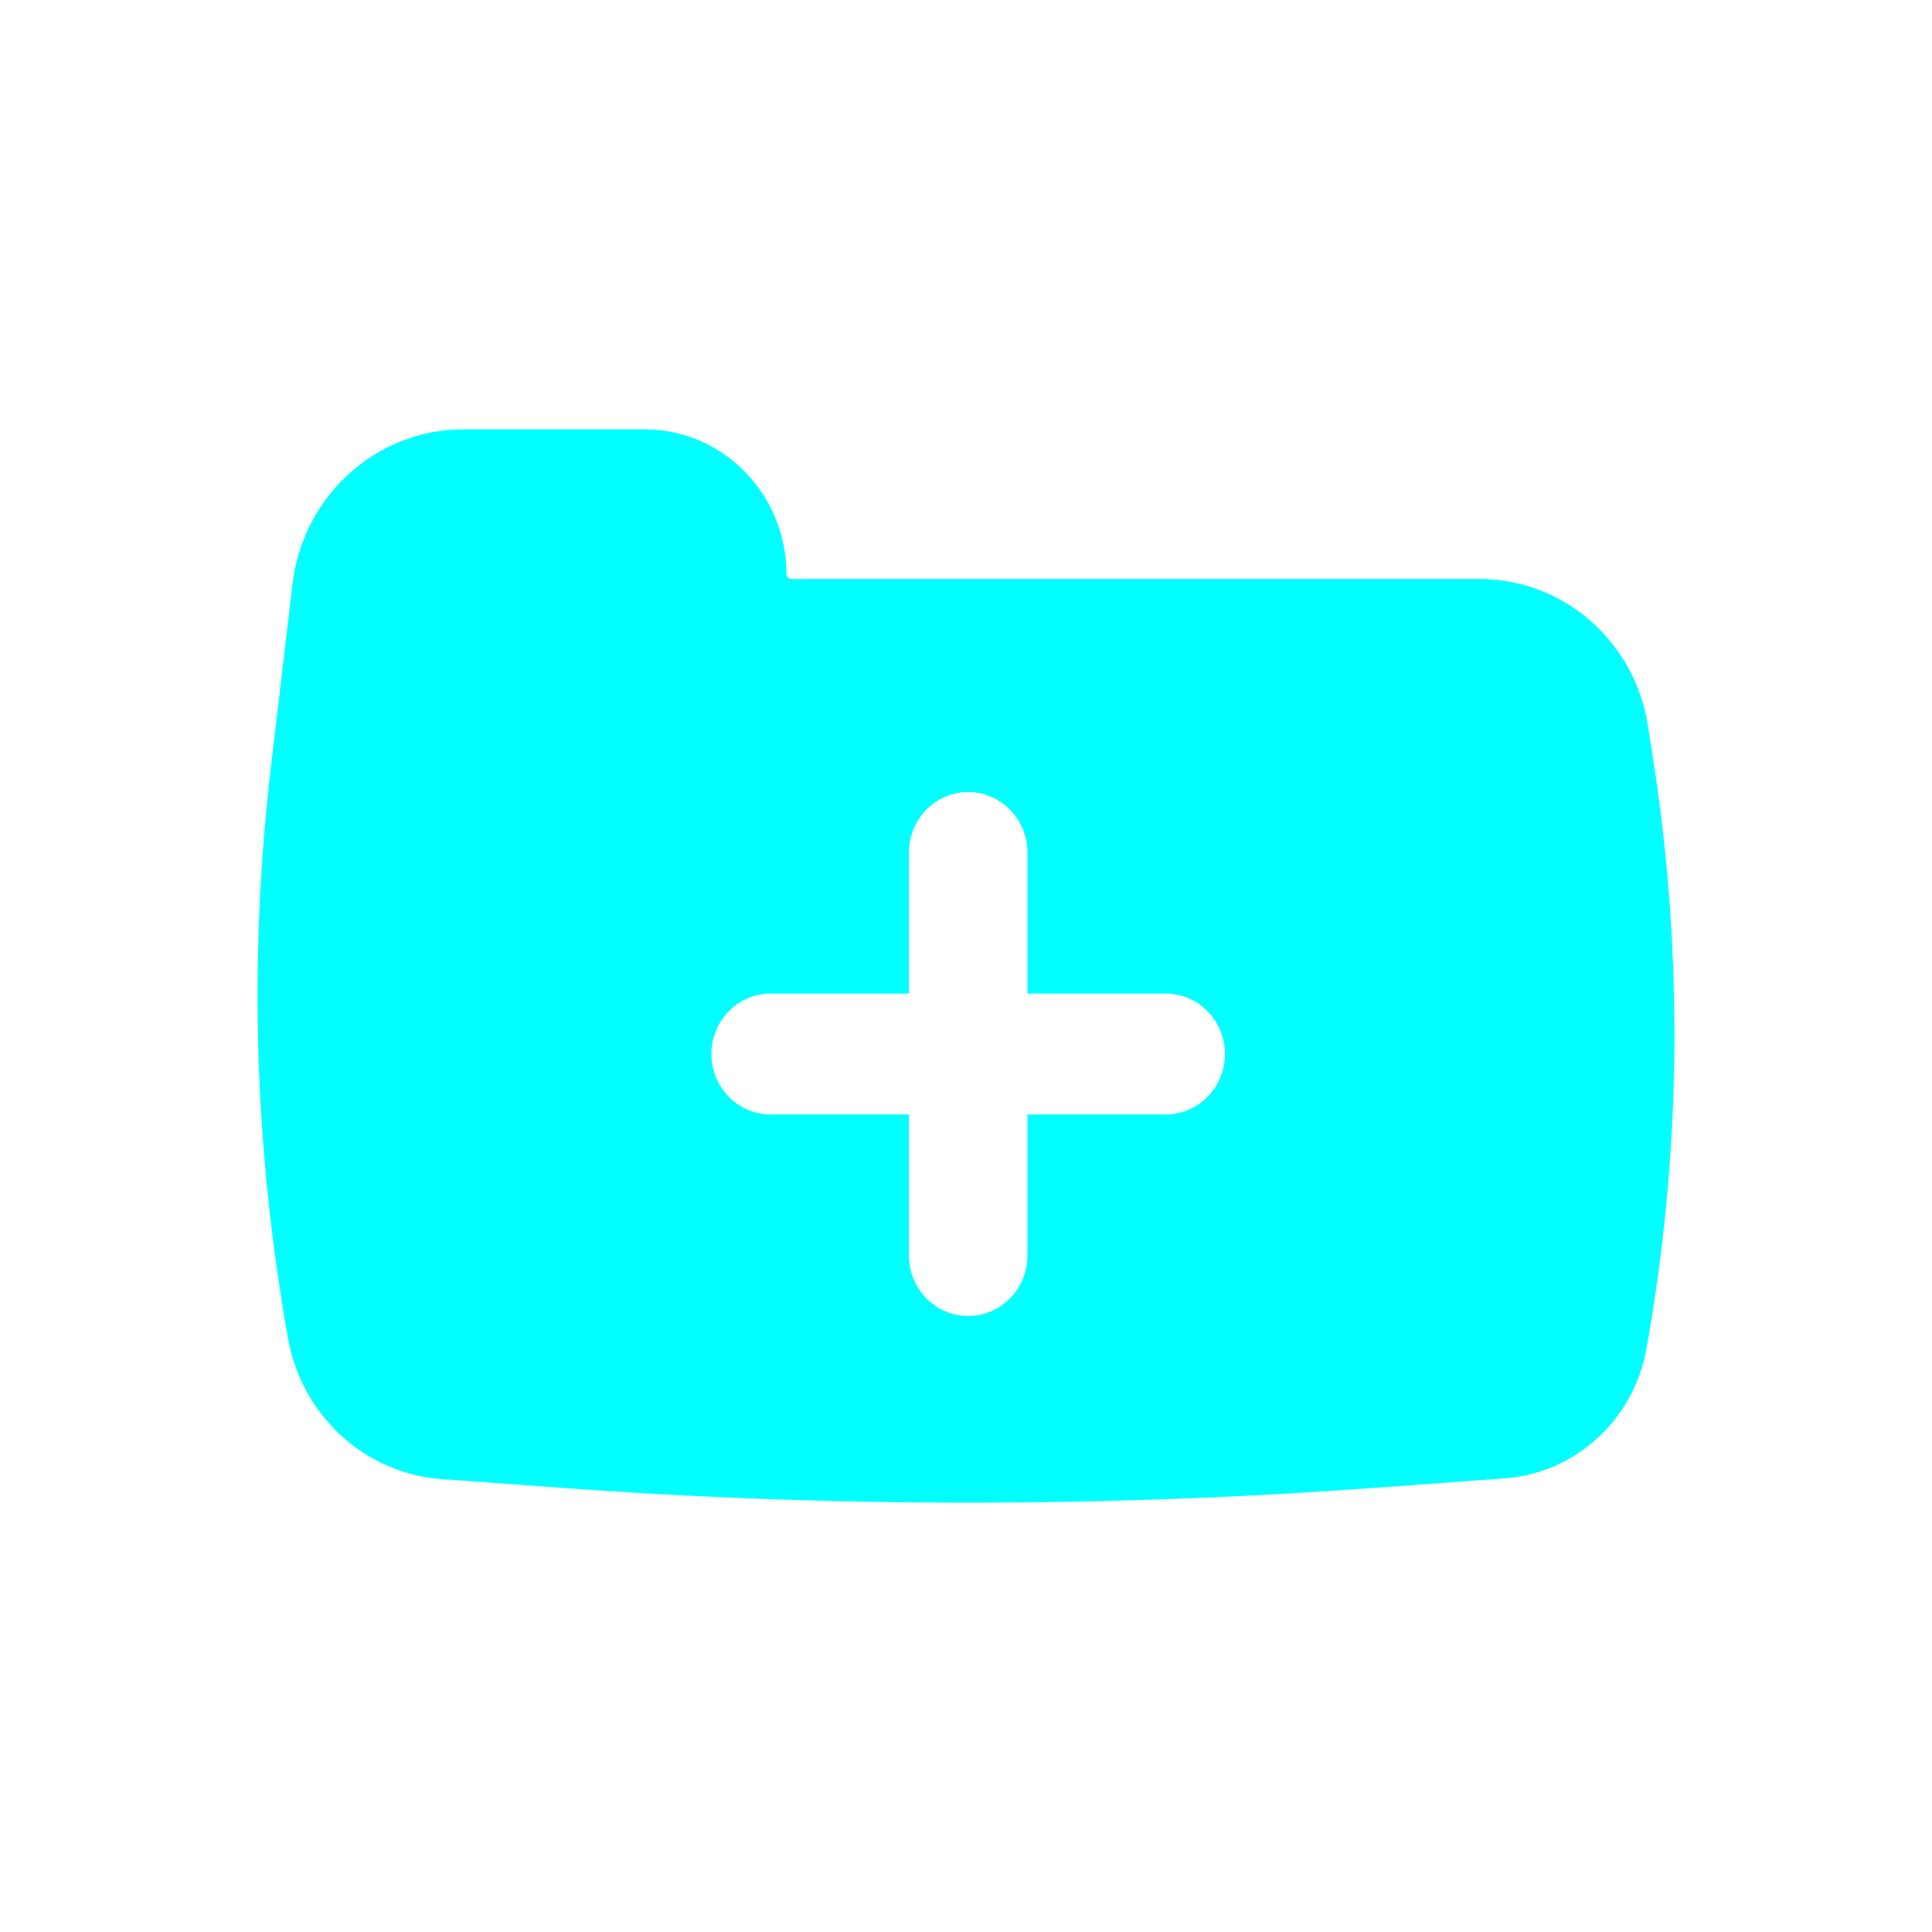
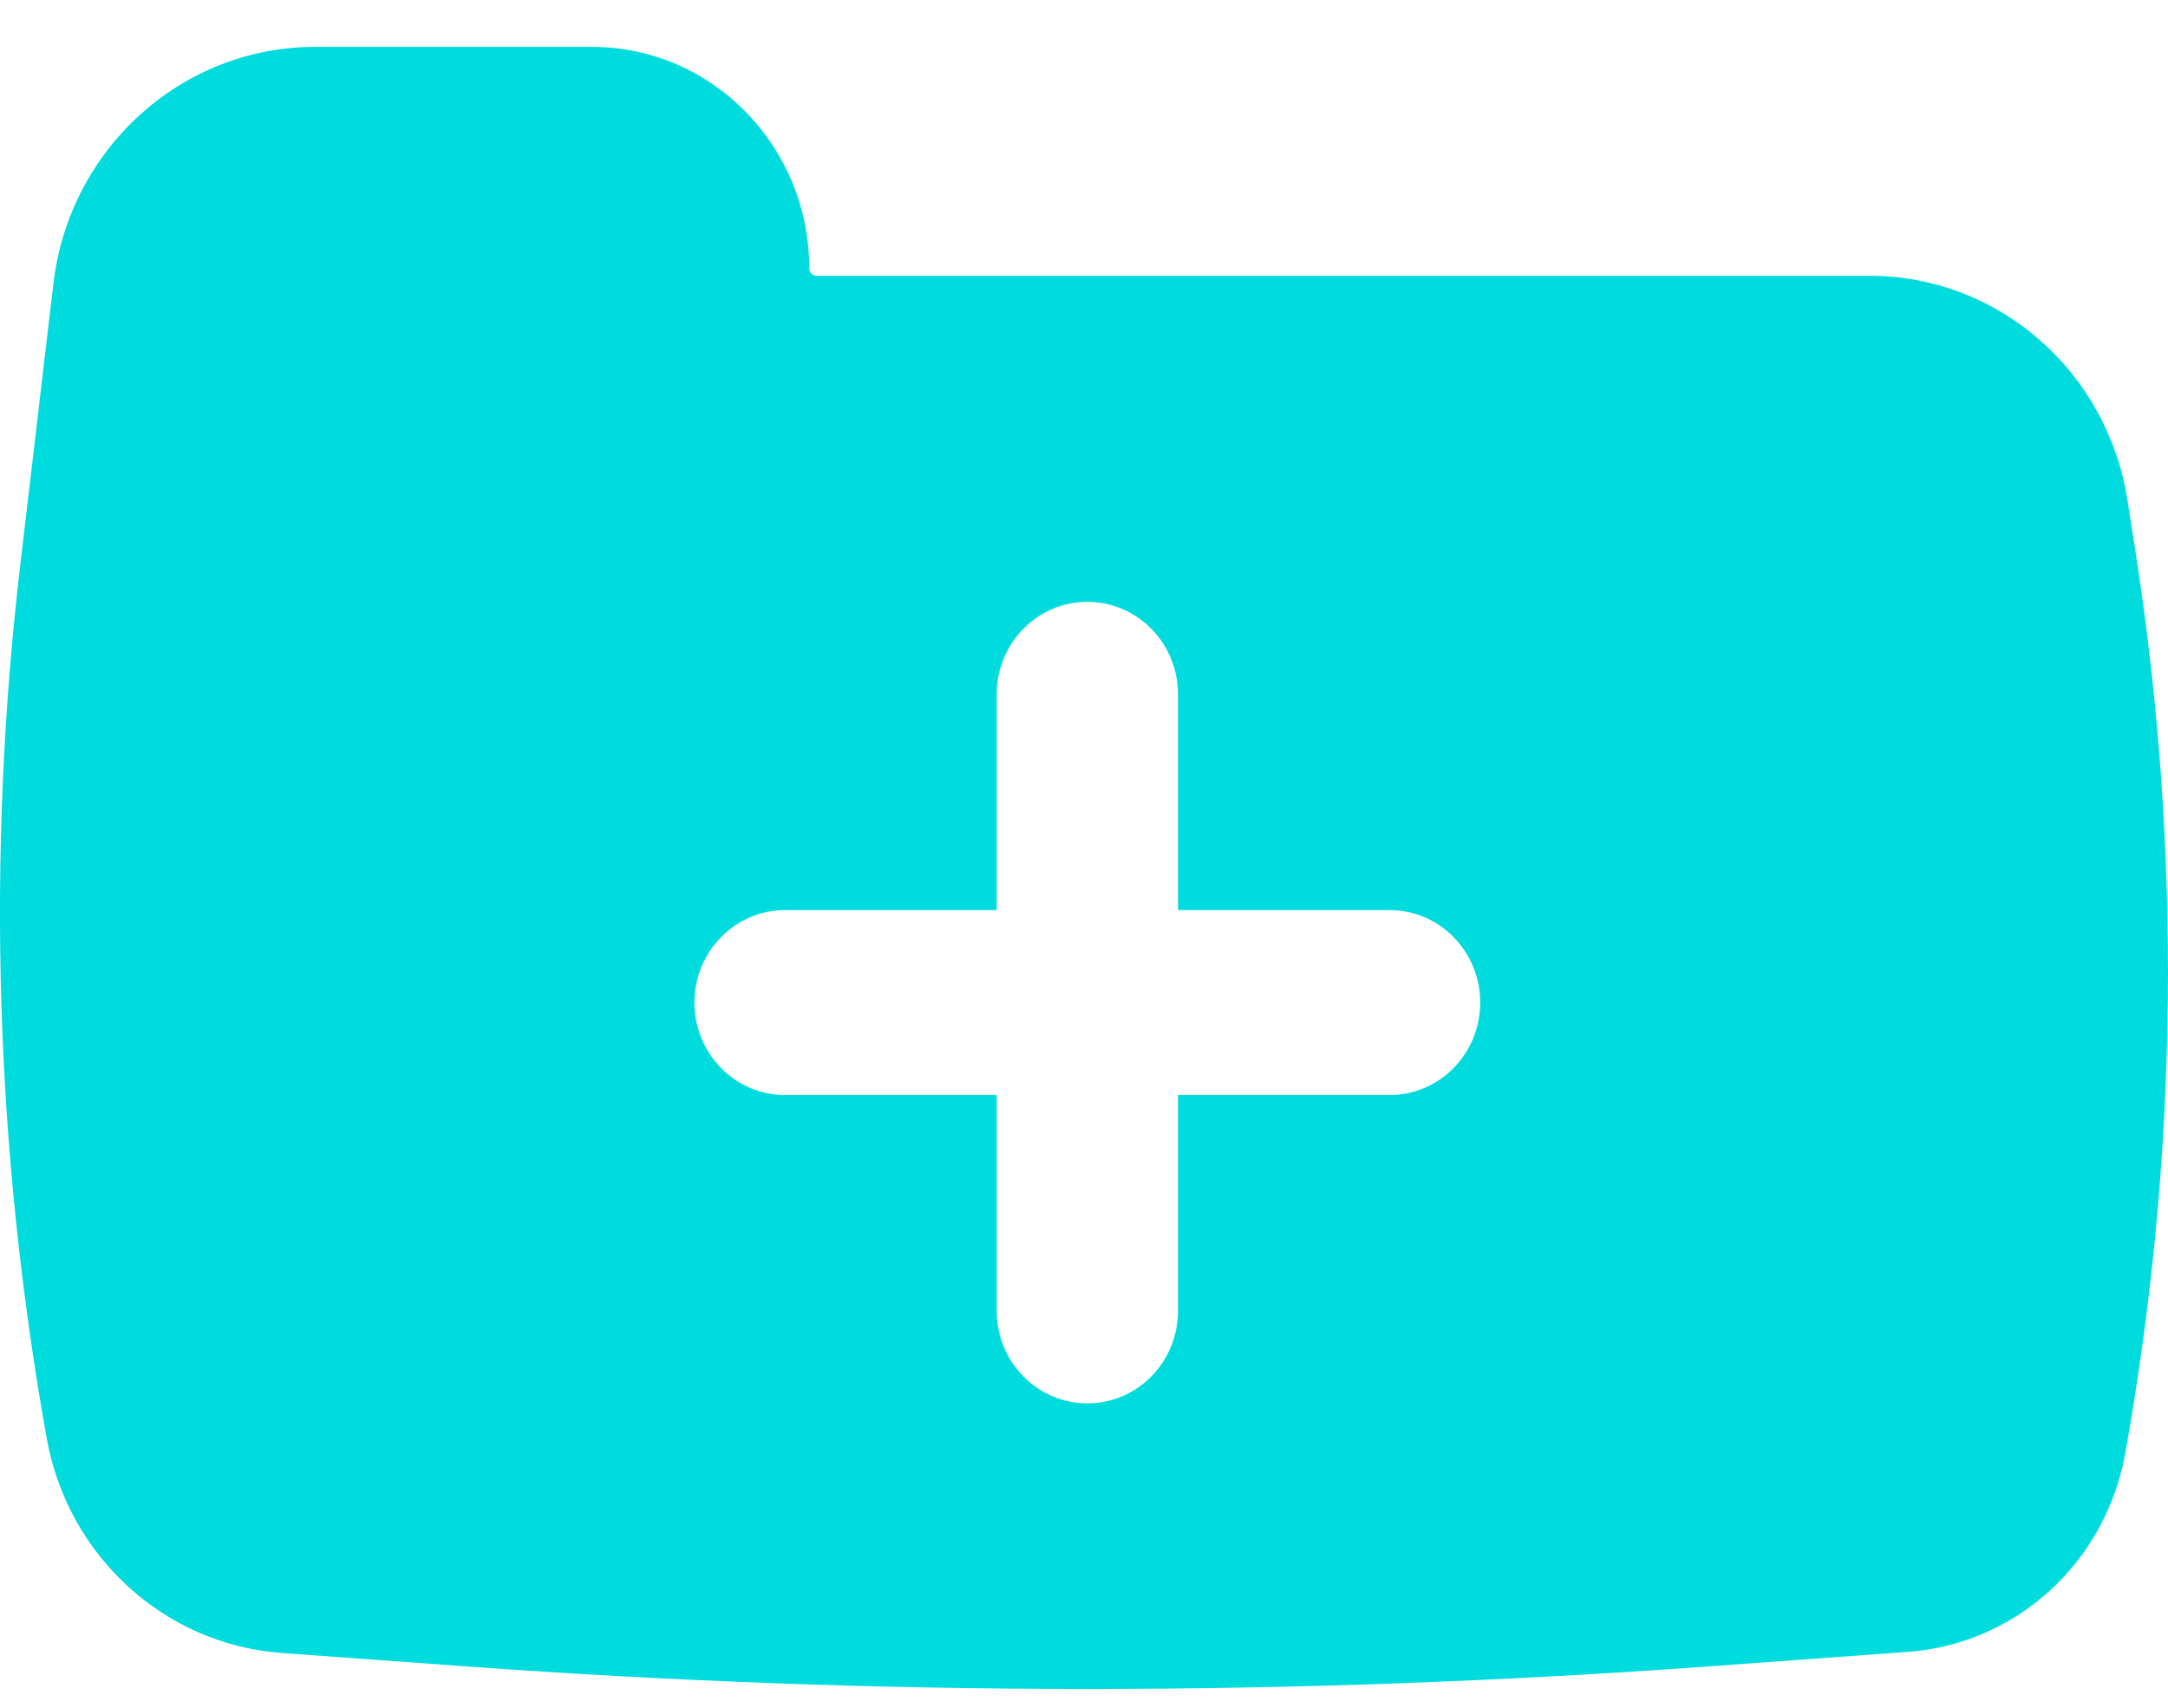
- <svg xmlns="http://www.w3.org/2000/svg" width="45" height="45" viewBox="0 0 45 45" fill="none">
-   <path fill-rule="evenodd" clip-rule="evenodd" d="M38.5 17.652C39.214 22.214 39.163 26.868 38.349 31.413C38.052 33.071 36.693 34.314 35.044 34.434L32.031 34.654C25.719 35.115 19.383 35.115 13.07 34.654L10.284 34.451C8.502 34.321 7.032 32.977 6.711 31.183C5.924 26.789 5.789 22.299 6.311 17.864L6.813 13.604C7.055 11.548 8.765 10 10.795 10H15.012C16.838 10 18.318 11.51 18.318 13.373C18.318 13.435 18.367 13.485 18.427 13.485L34.461 13.485C36.412 13.485 38.075 14.932 38.382 16.898L38.5 17.652ZM23.931 19.857C23.931 19.079 23.313 18.448 22.551 18.448C21.788 18.448 21.171 19.079 21.171 19.857V23.142H17.95C17.188 23.142 16.57 23.772 16.57 24.55C16.57 25.328 17.188 25.958 17.95 25.958H21.171V29.244C21.171 30.021 21.788 30.652 22.551 30.652C23.313 30.652 23.931 30.021 23.931 29.244V25.958H27.151C27.913 25.958 28.531 25.328 28.531 24.55C28.531 23.772 27.913 23.142 27.151 23.142H23.931V19.857Z" fill="#00FFFF" />
+ <svg xmlns="http://www.w3.org/2000/svg" width="33" height="26" viewBox="0 0 33 26" fill="none">
+   <path fill-rule="evenodd" clip-rule="evenodd" d="M32.5 8.366C33.214 12.929 33.163 17.582 32.349 22.127C32.052 23.785 30.693 25.029 29.044 25.149L26.031 25.369C19.719 25.829 13.383 25.829 7.071 25.369L4.285 25.166C2.502 25.035 1.032 23.691 0.711 21.898C-0.076 17.504 -0.211 13.014 0.311 8.578L0.813 4.318C1.055 2.262 2.765 0.714 4.795 0.714H9.012C10.838 0.714 12.318 2.225 12.318 4.088C12.318 4.149 12.367 4.199 12.427 4.199L28.46 4.199C30.412 4.199 32.075 5.646 32.382 7.612L32.5 8.366ZM17.931 10.571C17.931 9.793 17.313 9.163 16.551 9.163C15.788 9.163 15.171 9.793 15.171 10.571V13.856H11.95C11.188 13.856 10.57 14.487 10.57 15.264C10.57 16.042 11.188 16.672 11.95 16.672H15.171V19.958C15.171 20.736 15.788 21.366 16.551 21.366C17.313 21.366 17.931 20.736 17.931 19.958V16.672H21.151C21.913 16.672 22.531 16.042 22.531 15.264C22.531 14.487 21.913 13.856 21.151 13.856H17.931V10.571Z" fill="#00DBDE" />
</svg>
